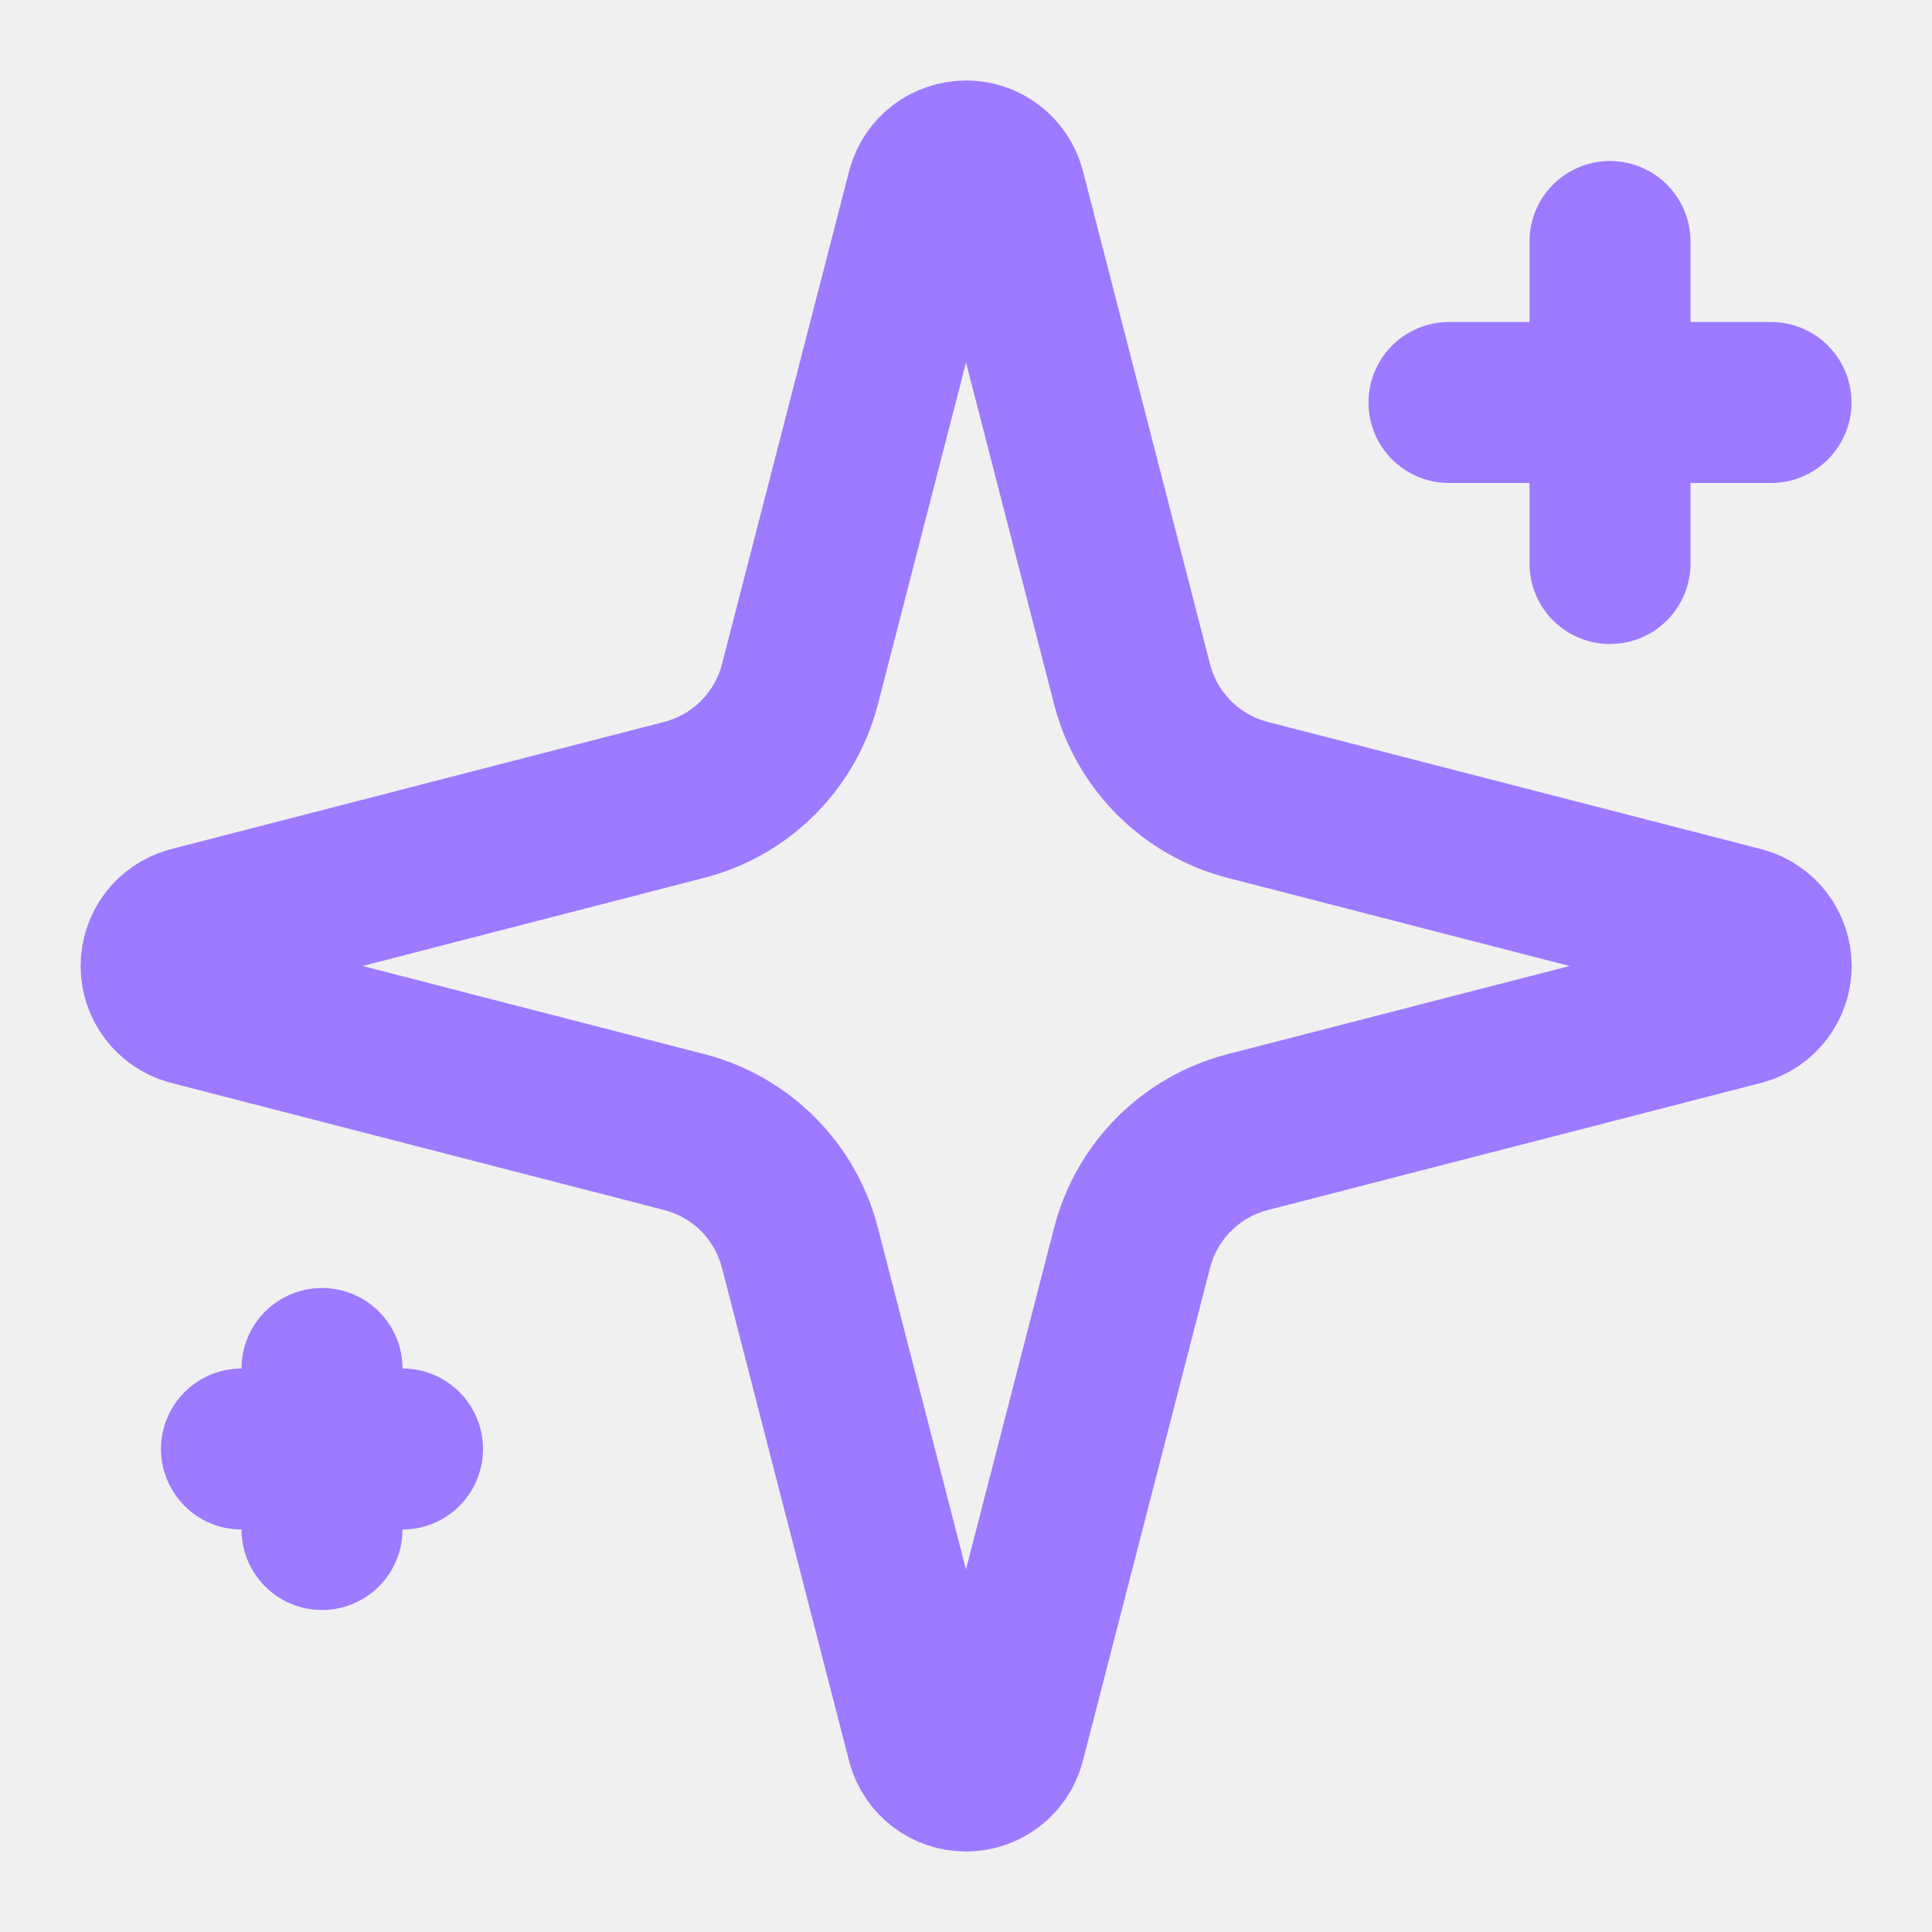
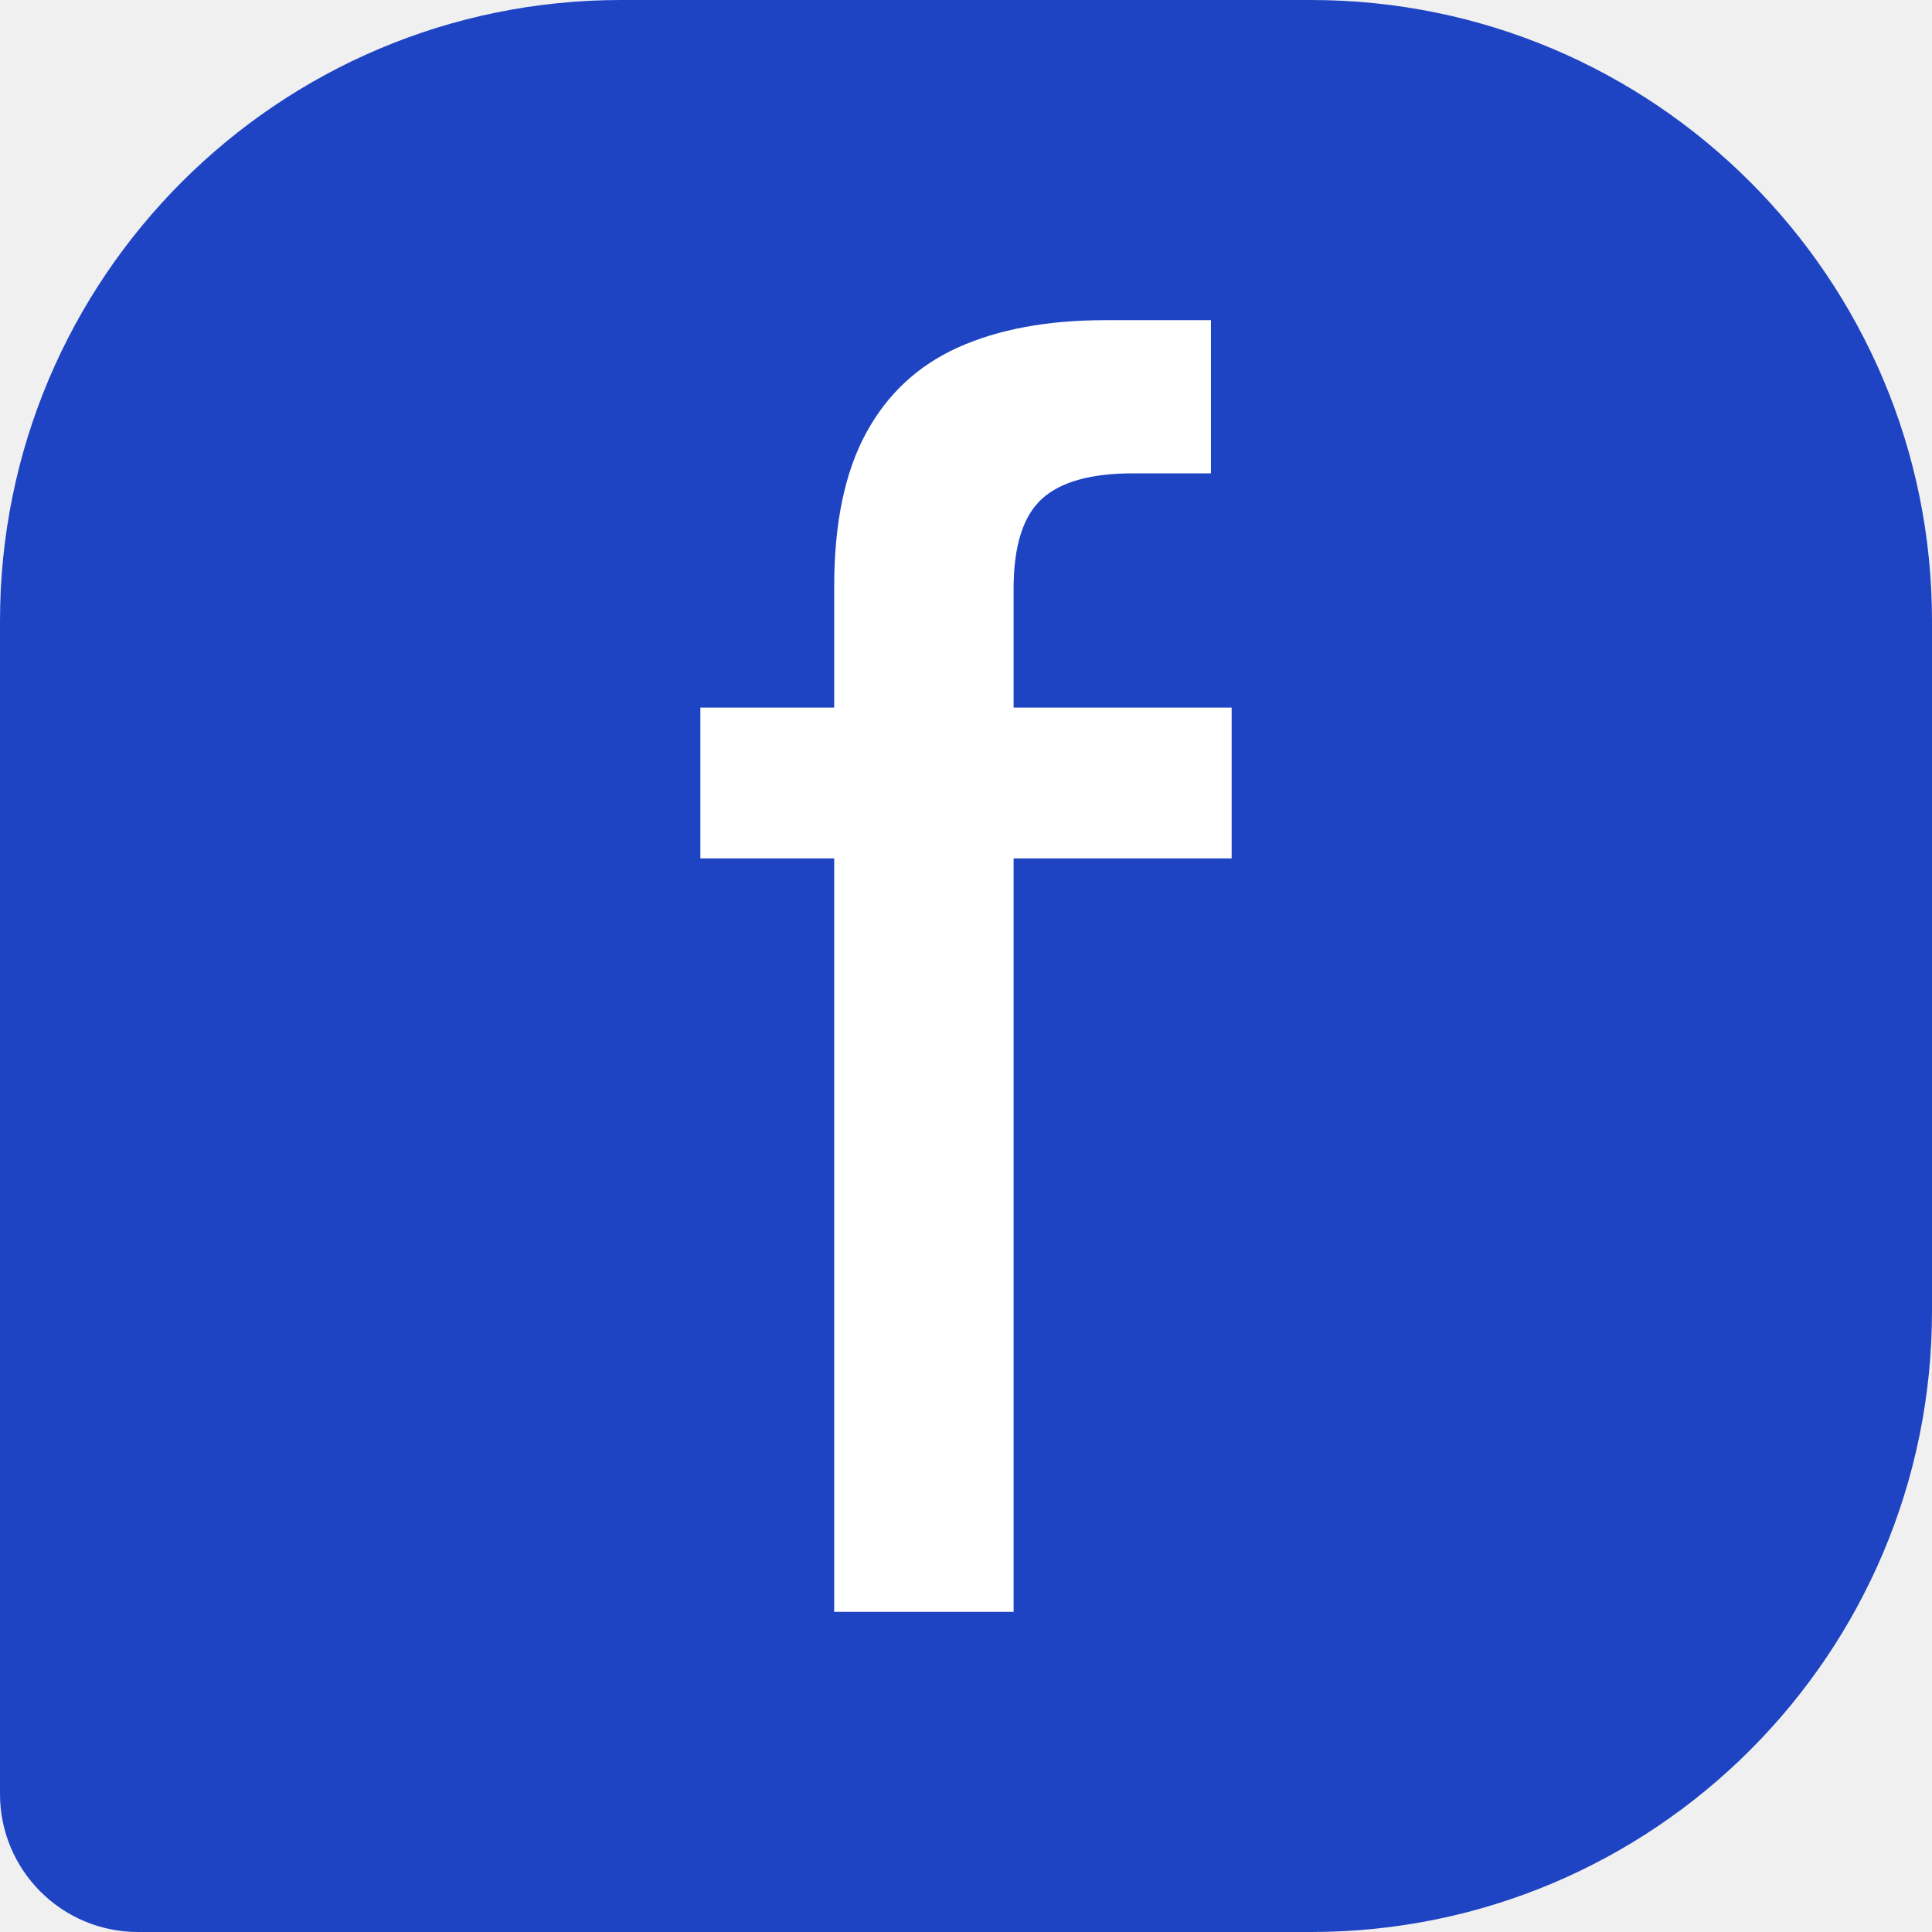
- <svg xmlns="http://www.w3.org/2000/svg" viewBox="0 0 24 24" fill="none" stroke="#9D7AFF" stroke-width="2" stroke-linecap="round" stroke-linejoin="round">
-   <path d="M9.937 15.5A2 2 0 0 0 8.5 14.063l-6.135-1.582a.5.5 0 0 1 0-.962L8.5 9.936A2 2 0 0 0 9.937 8.5l1.582-6.135a.5.5 0 0 1 .963 0L14.063 8.5A2 2 0 0 0 15.5 9.937l6.135 1.581a.5.5 0 0 1 0 .964L15.5 14.063a2 2 0 0 0-1.437 1.437l-1.582 6.135a.5.5 0 0 1-.963 0z" />
-   <path d="M20 3v4" />
-   <path d="M22 5h-4" />
-   <path d="M4 17v2" />
-   <path d="M5 18H3" />
+ <svg xmlns="http://www.w3.org/2000/svg" viewBox="4 4 56 56">
+   <style>.b{fill:#1E44C4}.f{fill:#FFFFFF}@media (prefers-color-scheme:dark){.b{fill:#8EAEFF}.f{fill:#0F1A3A}}</style>
+   <path class="b" d="M22 4H42A18 18 0 0 1 60 22V42A18 18 0 0 1 42 60H8A4 4 0 0 1 4 56V22A18 18 0 0 1 22 4Z" />
+   <path class="f" d="M28.18 50.72V20.99Q28.18 18.26 29.1 16.56Q30.02 14.86 31.77 14.07Q33.53 13.28 36.04 13.28H39.1V17.72H36.84Q35.01 17.72 34.2 18.46Q33.38 19.21 33.38 21.06V50.72ZM24.3 28.88V24.51H39.7V28.88Z" />
</svg>
